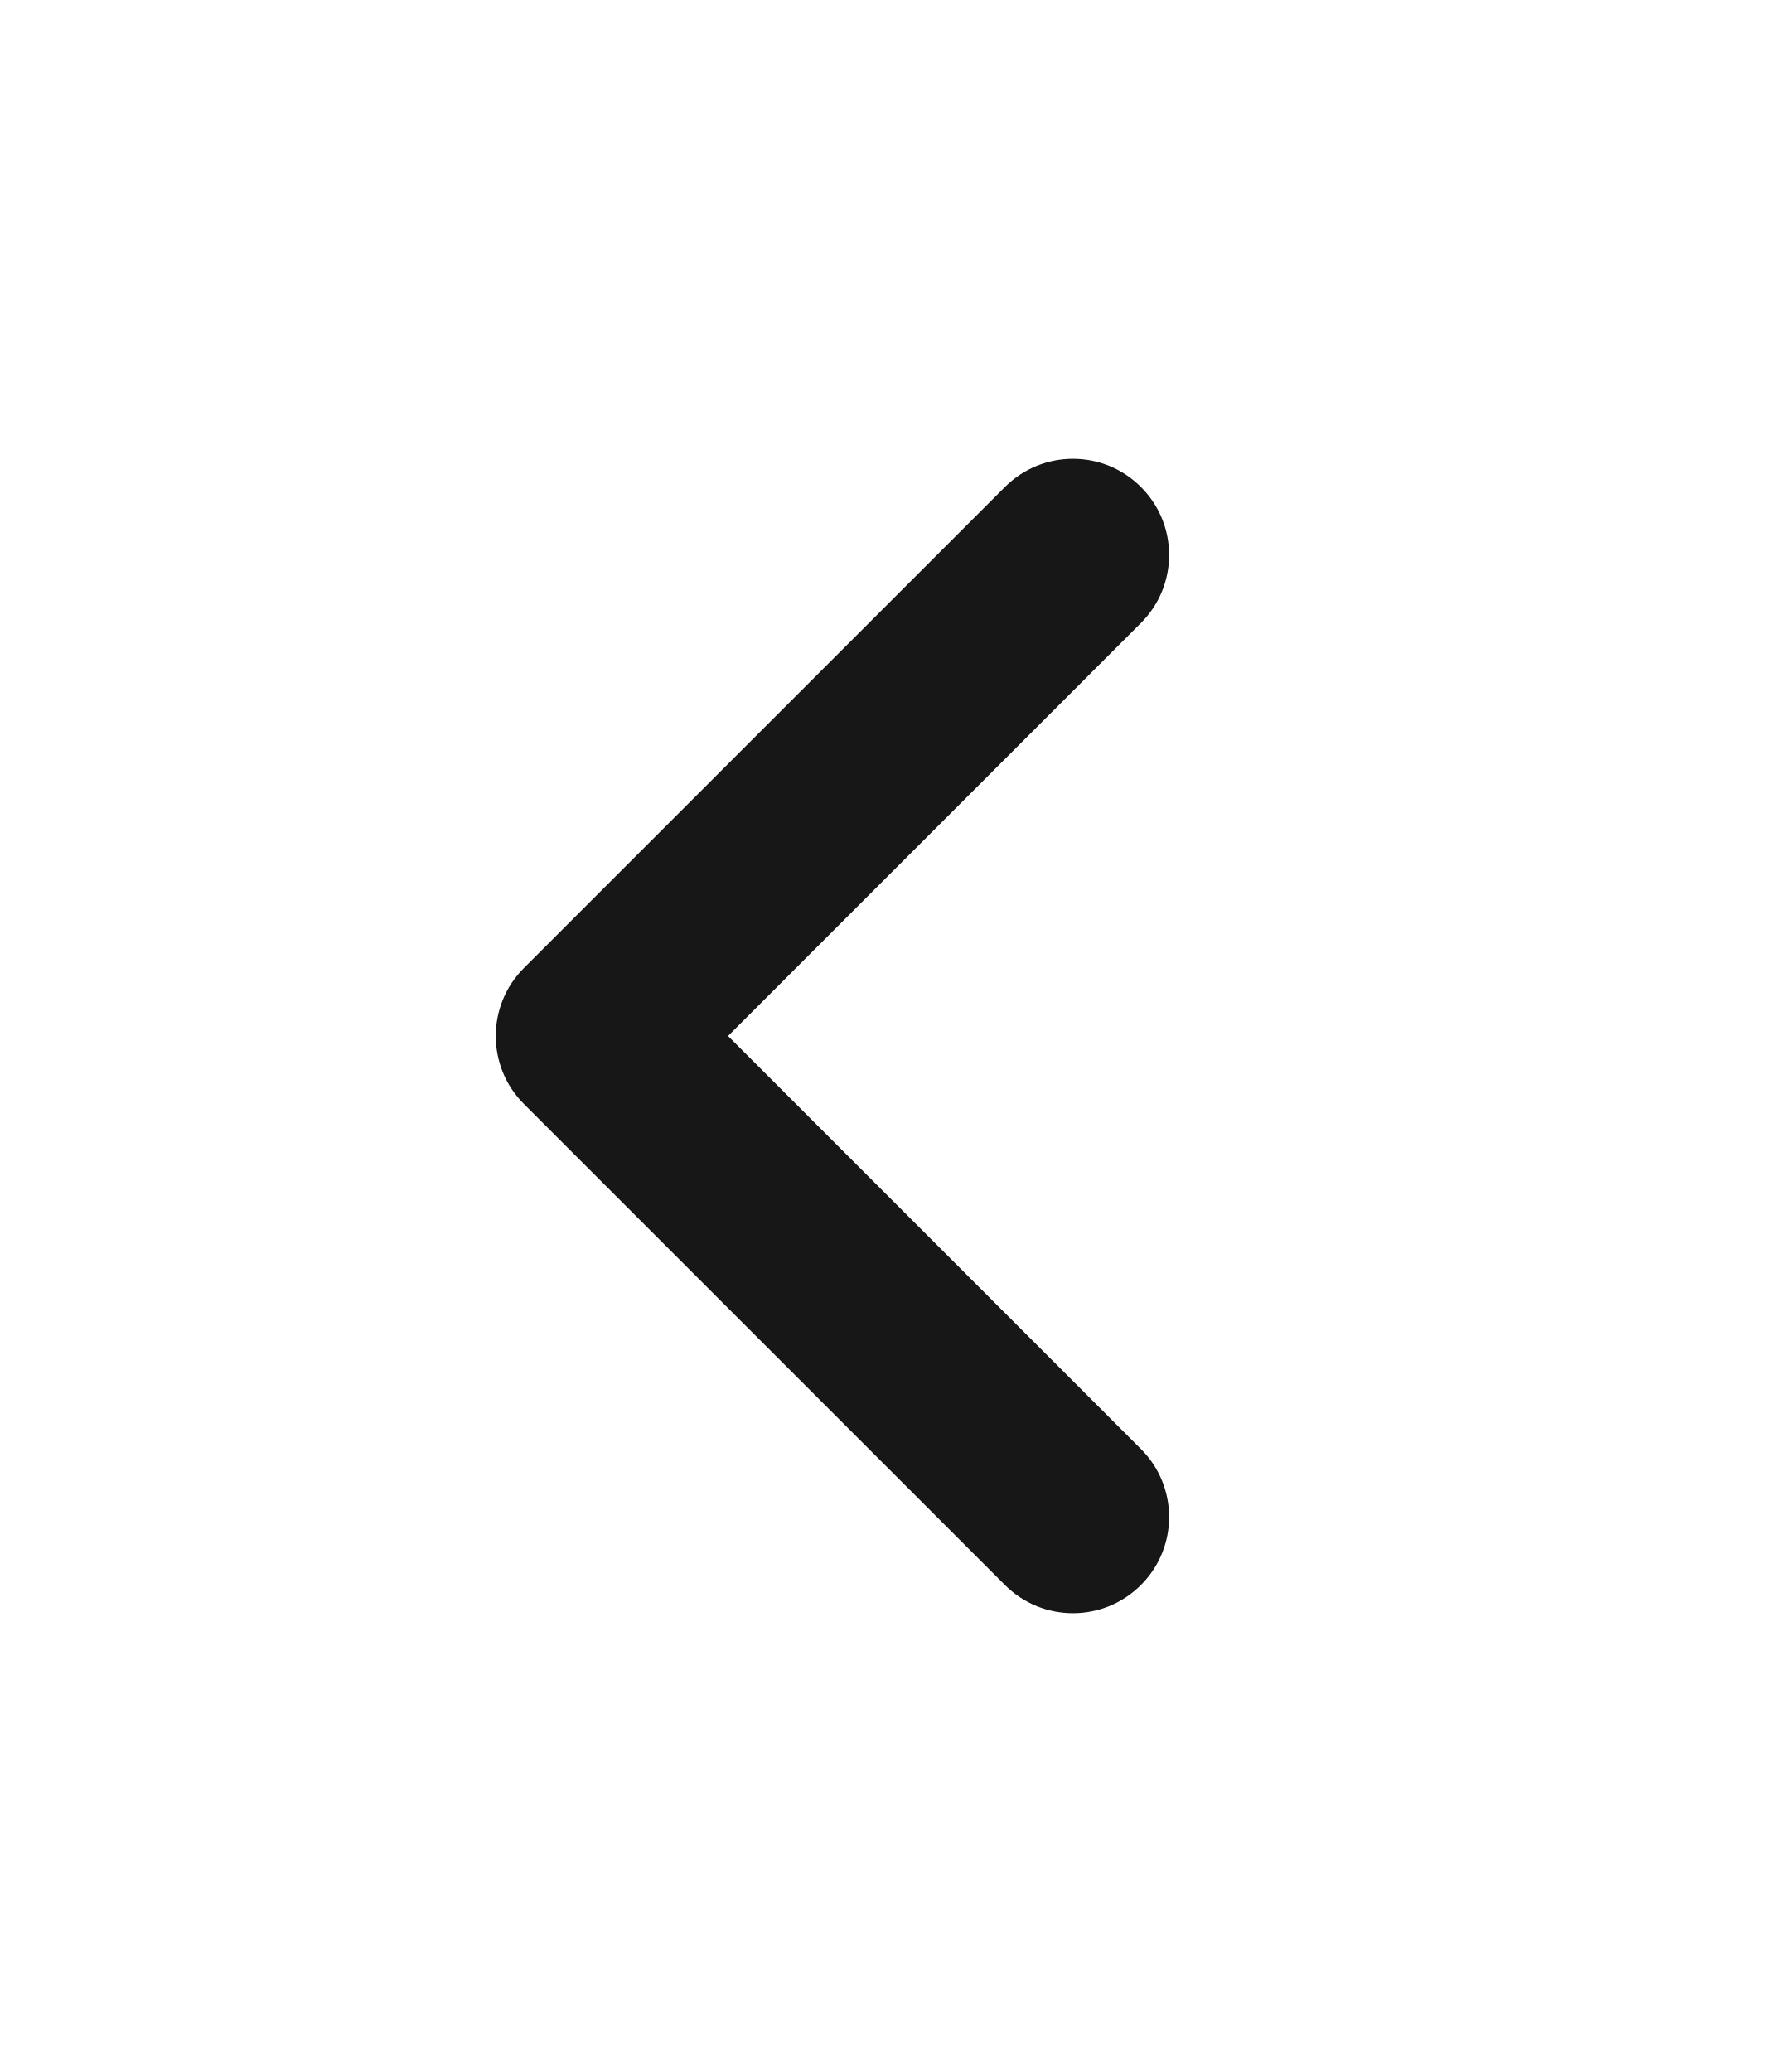
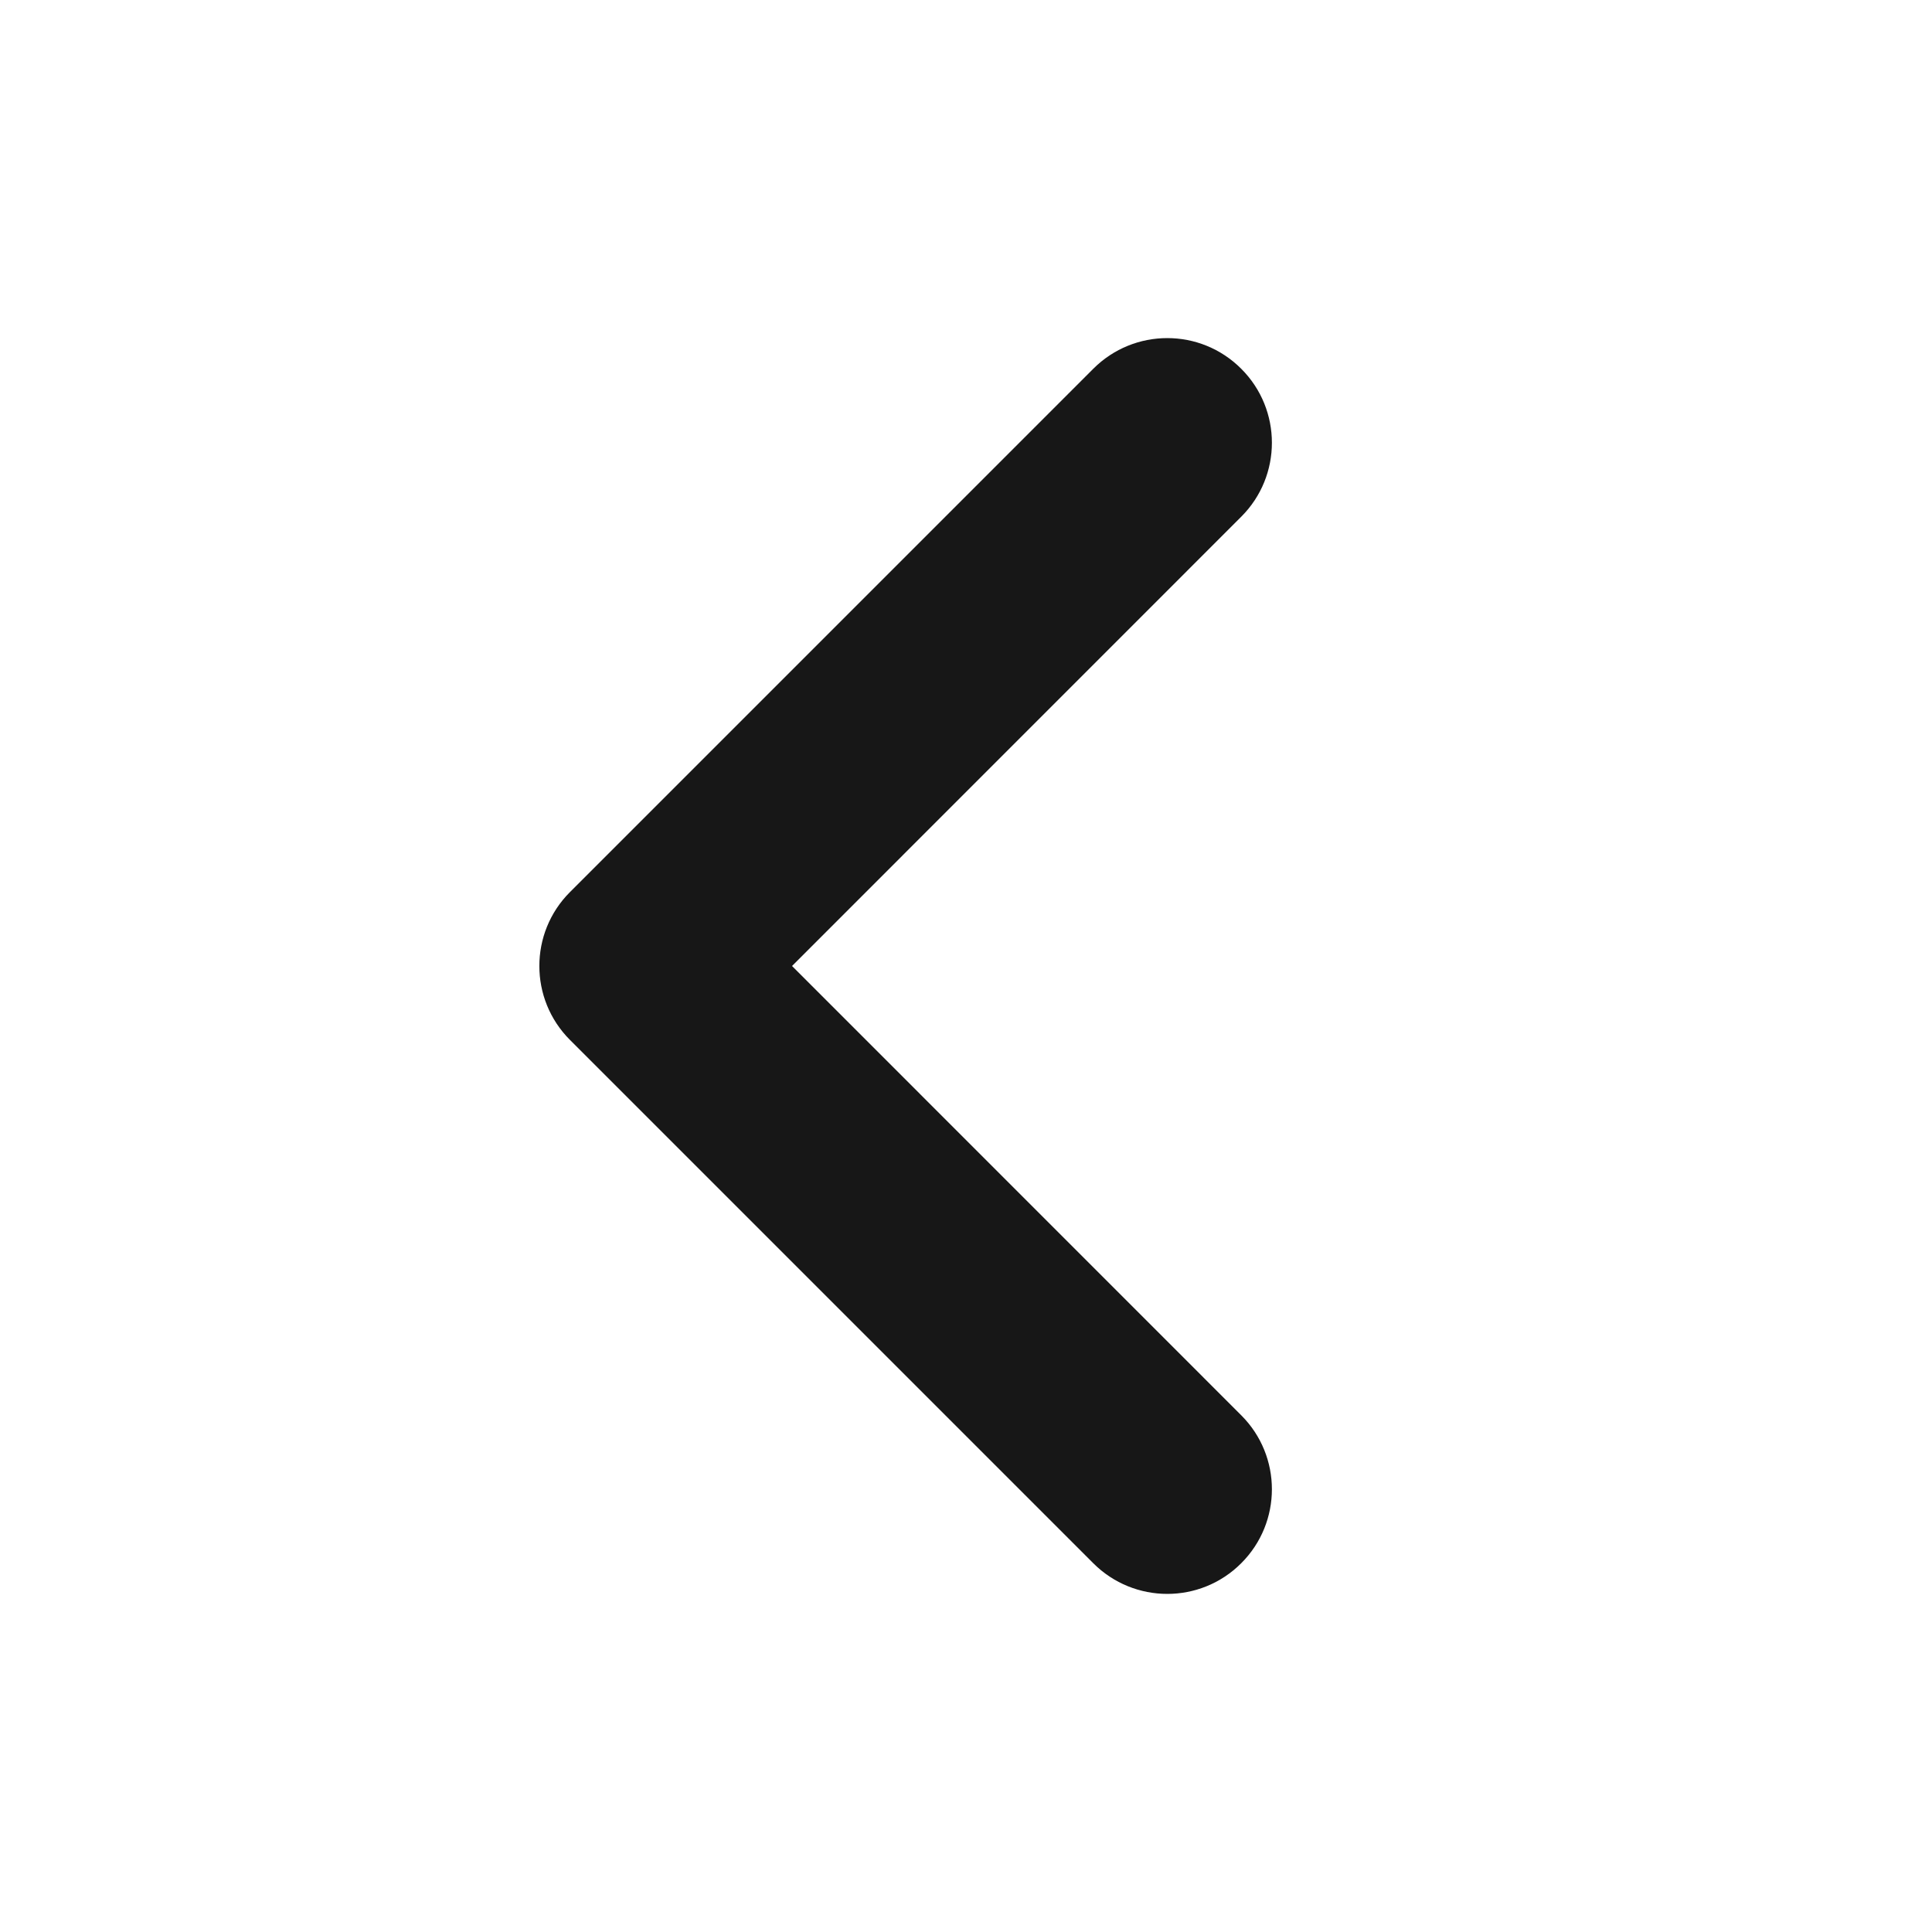
- <svg xmlns="http://www.w3.org/2000/svg" width="24" height="28" viewBox="0 0 24 28" fill="none">
-   <path d="M15.419 6.581C15.927 7.088 15.927 7.912 15.419 8.419L9.839 14L15.419 19.581C15.927 20.088 15.927 20.912 15.419 21.419C14.912 21.927 14.089 21.927 13.581 21.419L7.081 14.919C6.573 14.412 6.573 13.588 7.081 13.081L13.581 6.581C14.089 6.073 14.912 6.073 15.419 6.581Z" fill="#171717" />
+ <svg xmlns="http://www.w3.org/2000/svg" width="24" height="24" viewBox="0 0 24 24" fill="none">
+   <path d="M15.419 4.581C15.927 5.088 15.927 5.912 15.419 6.419L9.839 12L15.419 17.581C15.927 18.088 15.927 18.912 15.419 19.419C14.912 19.927 14.089 19.927 13.581 19.419L7.081 12.919C6.573 12.412 6.573 11.588 7.081 11.081L13.581 4.581C14.089 4.073 14.912 4.073 15.419 4.581Z" fill="#171717" />
</svg>
